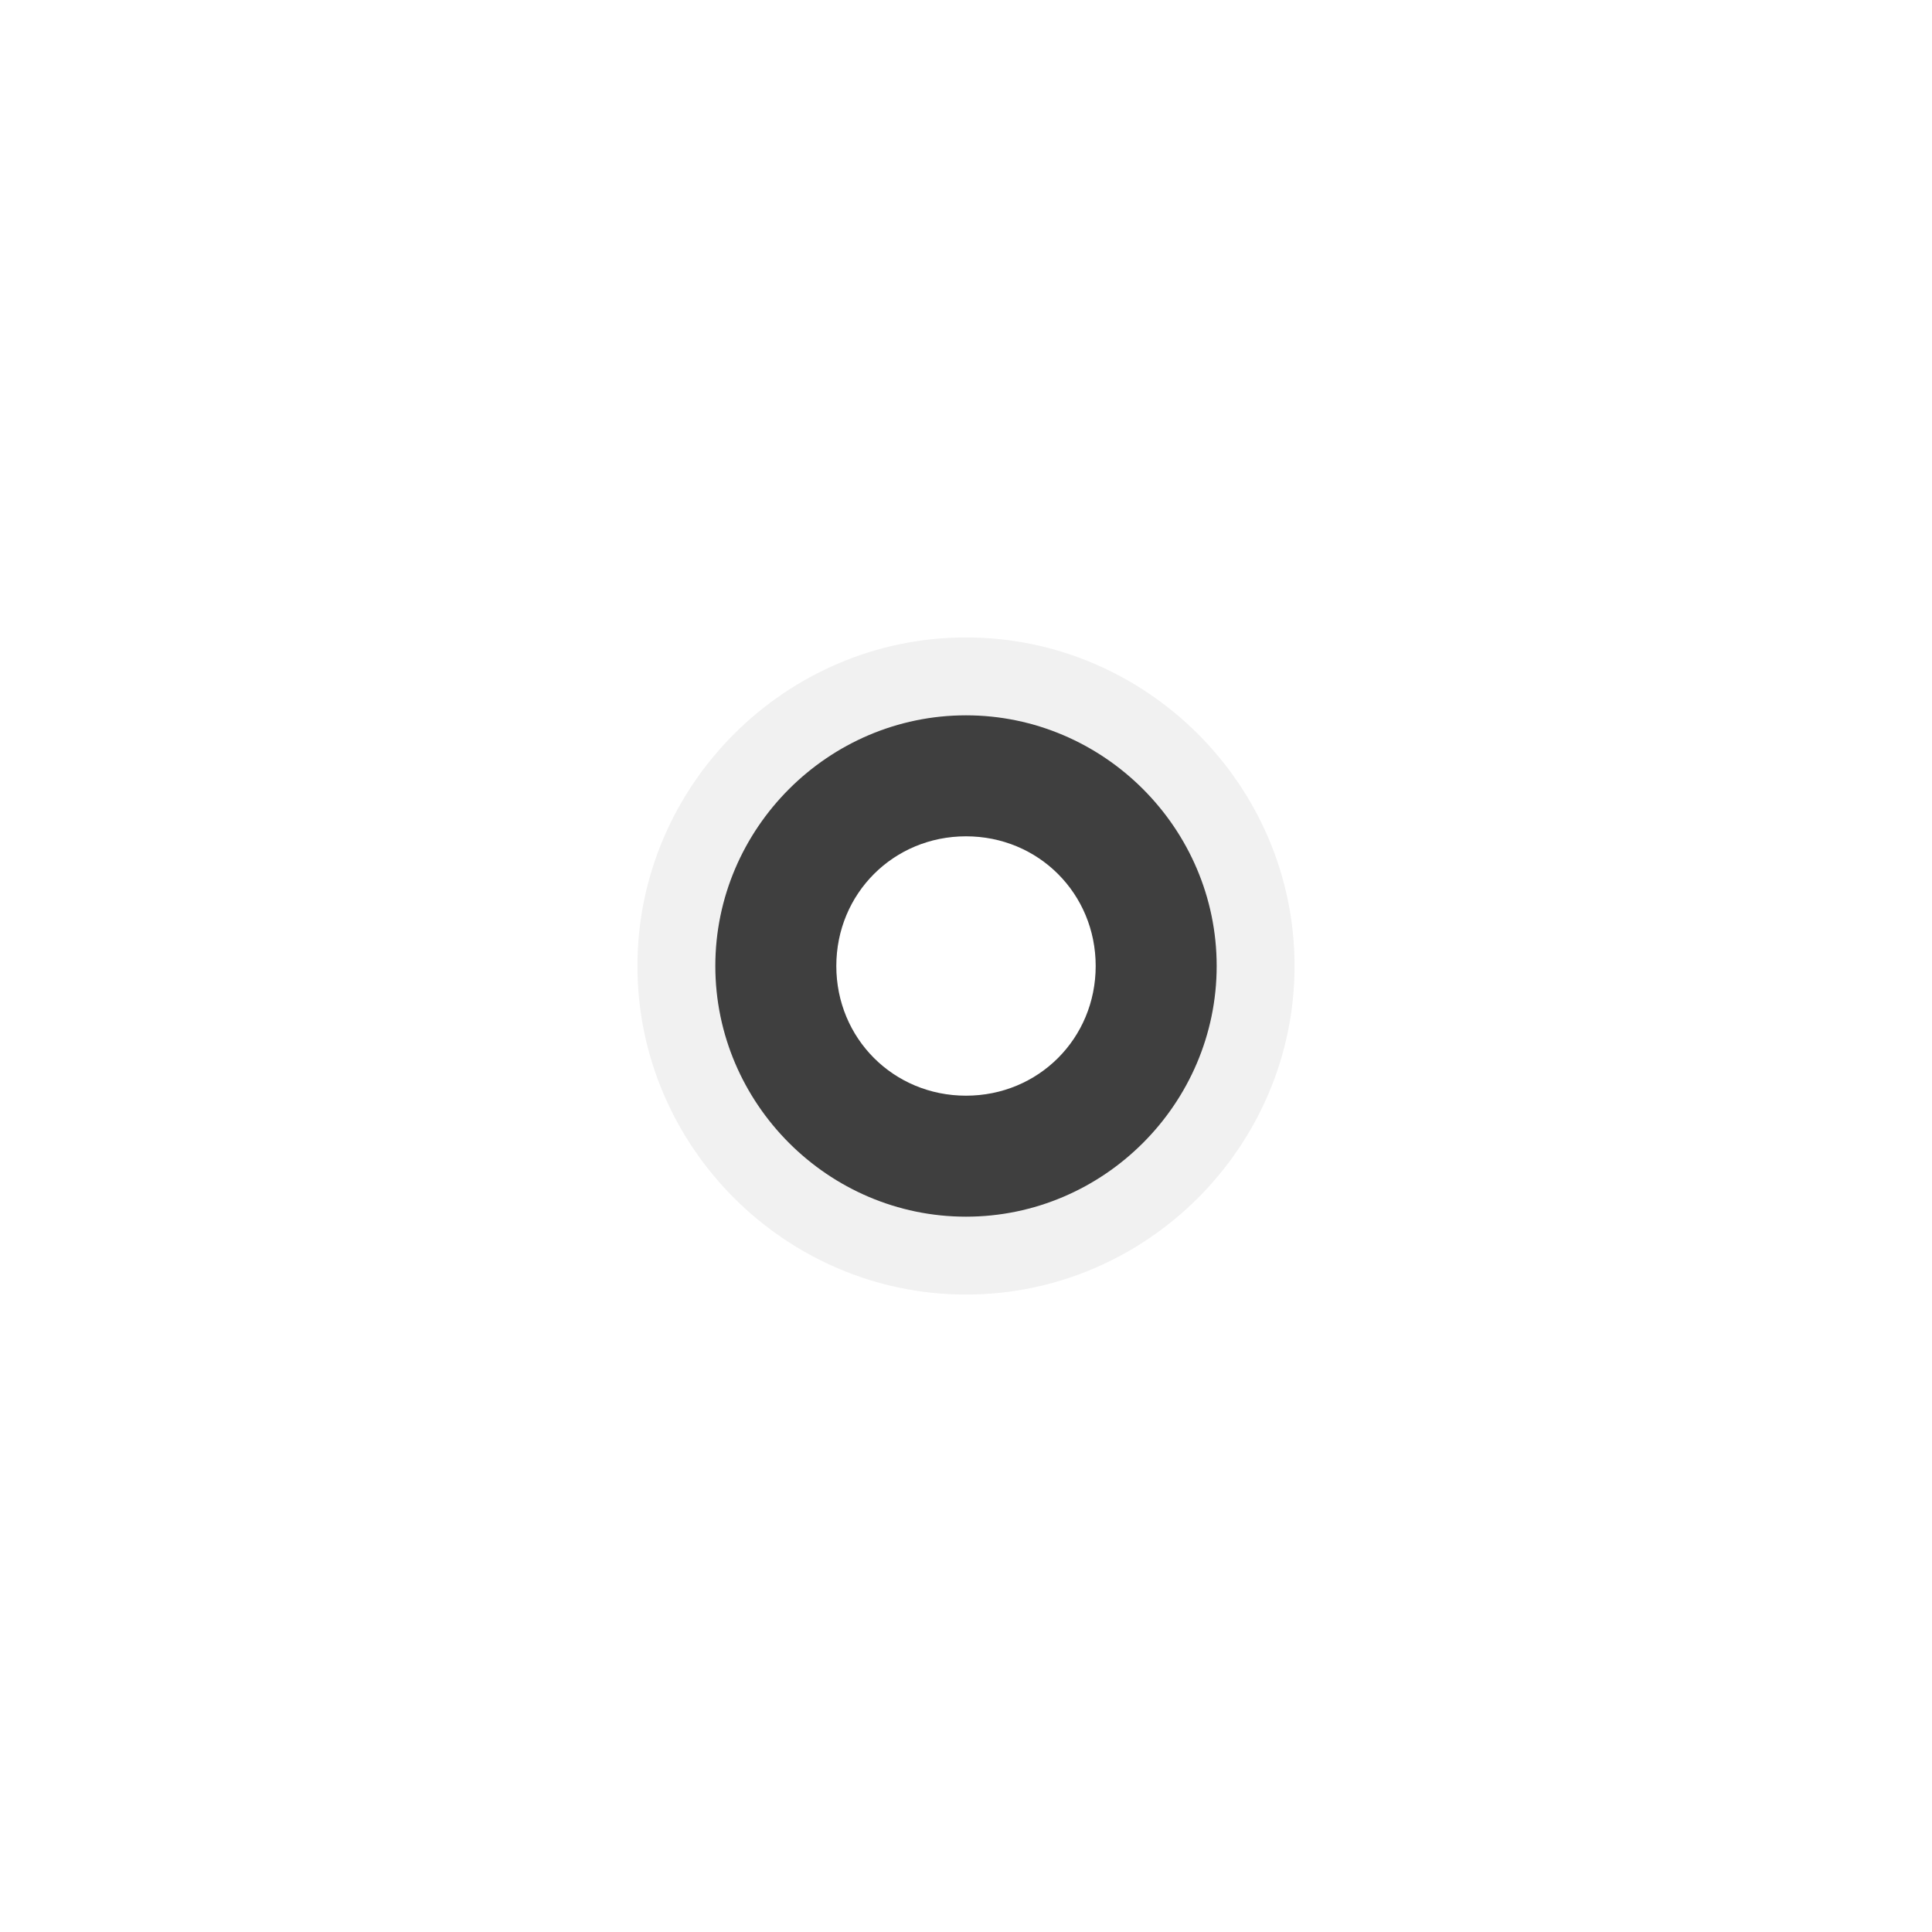
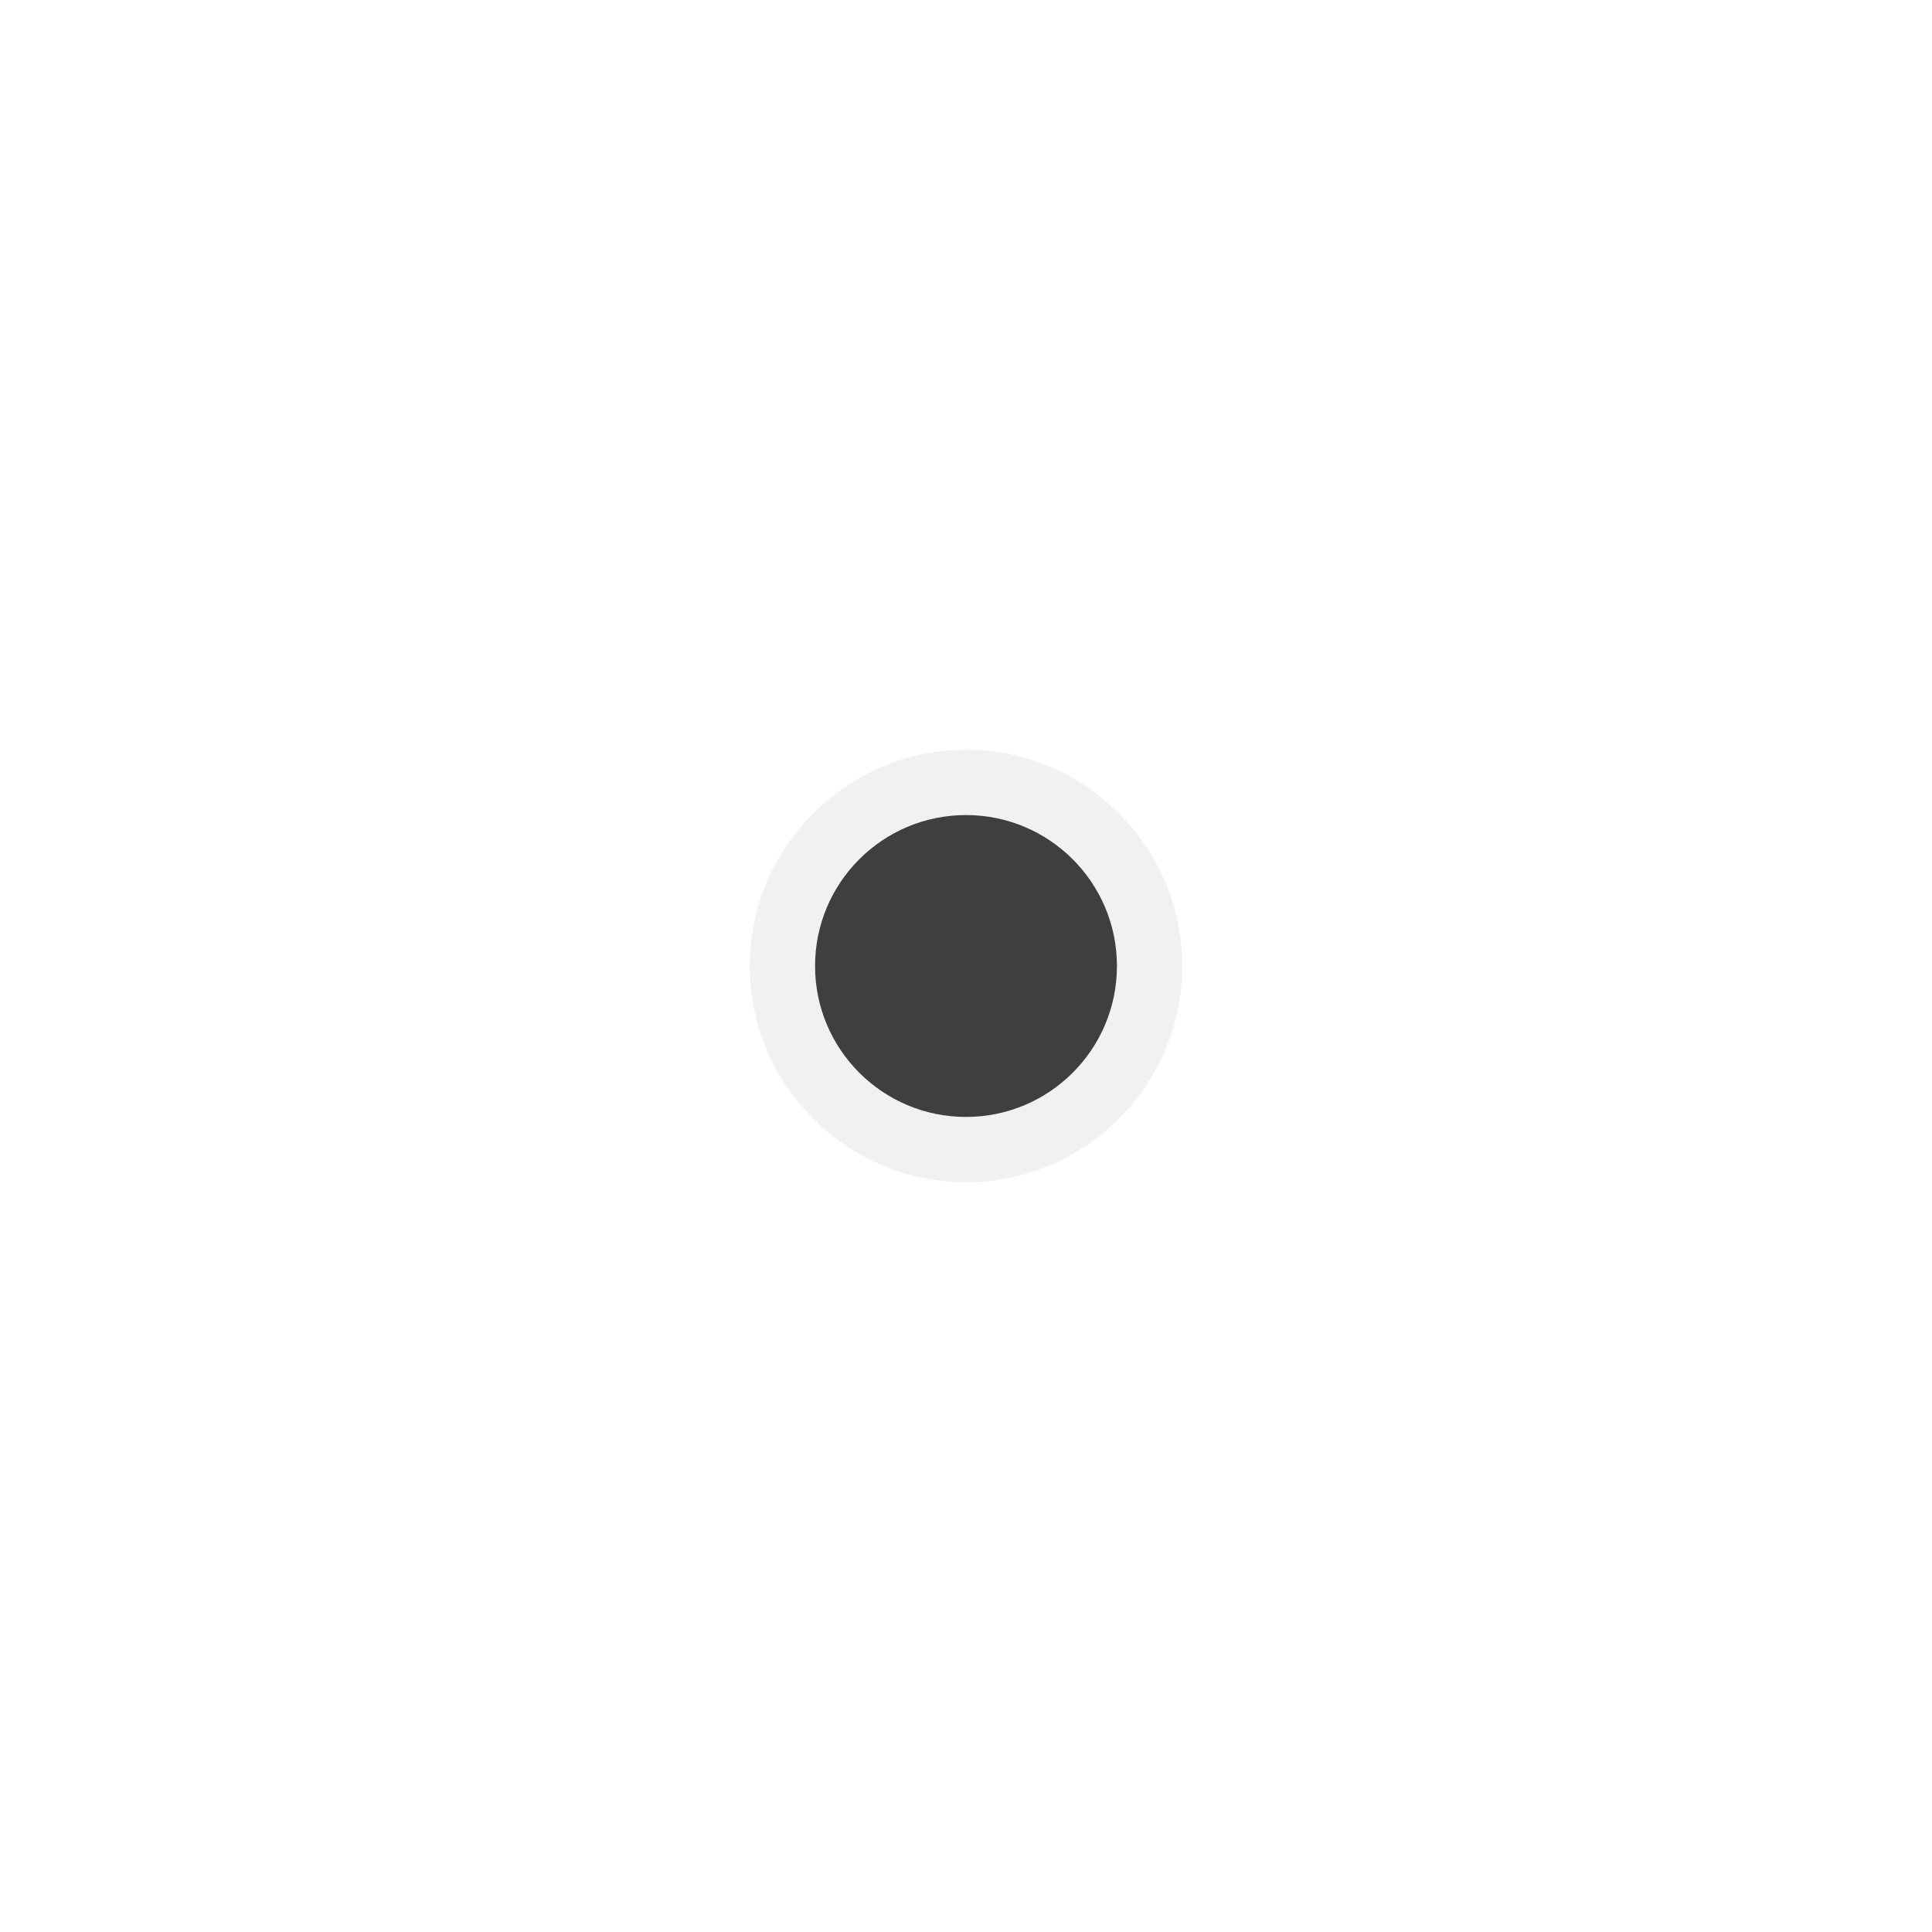
<svg xmlns="http://www.w3.org/2000/svg" width="16" height="16" id="svg5594" version="1.1">
  <defs id="defs5596" />
-   <path style="color:#000000;fill:#f1f1f1;-inkscape-stroke:none" d="M 8,5.279 C 6.505,5.279 5.279,6.505 5.279,8 5.279,9.495 6.505,10.721 8,10.721 9.495,10.721 10.721,9.495 10.721,8 10.721,6.505 9.495,5.279 8,5.279 Z m 0,1.172 C 8.862,6.451 9.549,7.138 9.549,8 9.549,8.862 8.862,9.549 8,9.549 7.138,9.549 6.451,8.862 6.451,8 6.451,7.138 7.138,6.451 8,6.451 Z" id="path5295-3" />
-   <path style="color:#000000;fill:#3f3f3f;-inkscape-stroke:none" d="M 8,5.924 C 6.86,5.924 5.924,6.86 5.924,8 5.924,9.14 6.86,10.076 8,10.076 9.14,10.076 10.076,9.14 10.076,8 10.076,6.86 9.14,5.924 8,5.924 Z M 8,6.926 C 8.6,6.926 9.074,7.4 9.074,8 9.074,8.6 8.6,9.074 8,9.074 7.4,9.074 6.926,8.6 6.926,8 6.926,7.4 7.4,6.926 8,6.926 Z" id="path5295" />
+   <path style="color:#000000;fill:#f1f1f1;stroke-width:1.13;-inkscape-stroke:none" d="M 8,6.209 C 7.015,6.209 6.209,7.015 6.209,8 6.209,8.985 7.015,9.791 8,9.791 8.985,9.791 9.791,8.985 9.791,8 9.791,7.015 8.985,6.209 8,6.209 Z m 0,0.772 C 8.568,6.981 9.019,7.432 9.019,8 9.019,8.568 8.568,9.019 8,9.019 7.432,9.019 6.981,8.568 6.981,8 6.981,7.432 7.432,6.981 8,6.981 Z" id="path5295-3" />
+   <circle style="fill:none;stroke-width:0" id="path950" cx="4.043" cy="4.05" r="0.667" />
+   <path id="path998" style="fill:#3f3f3f;stroke-width:0" d="M 9.25,8 A 1.25,1.25 0 0 1 8,9.25 1.25,1.25 0 0 1 6.75,8 1.25,1.25 0 0 1 8,6.75 1.25,1.25 0 0 1 9.25,8 Z" />
</svg>
